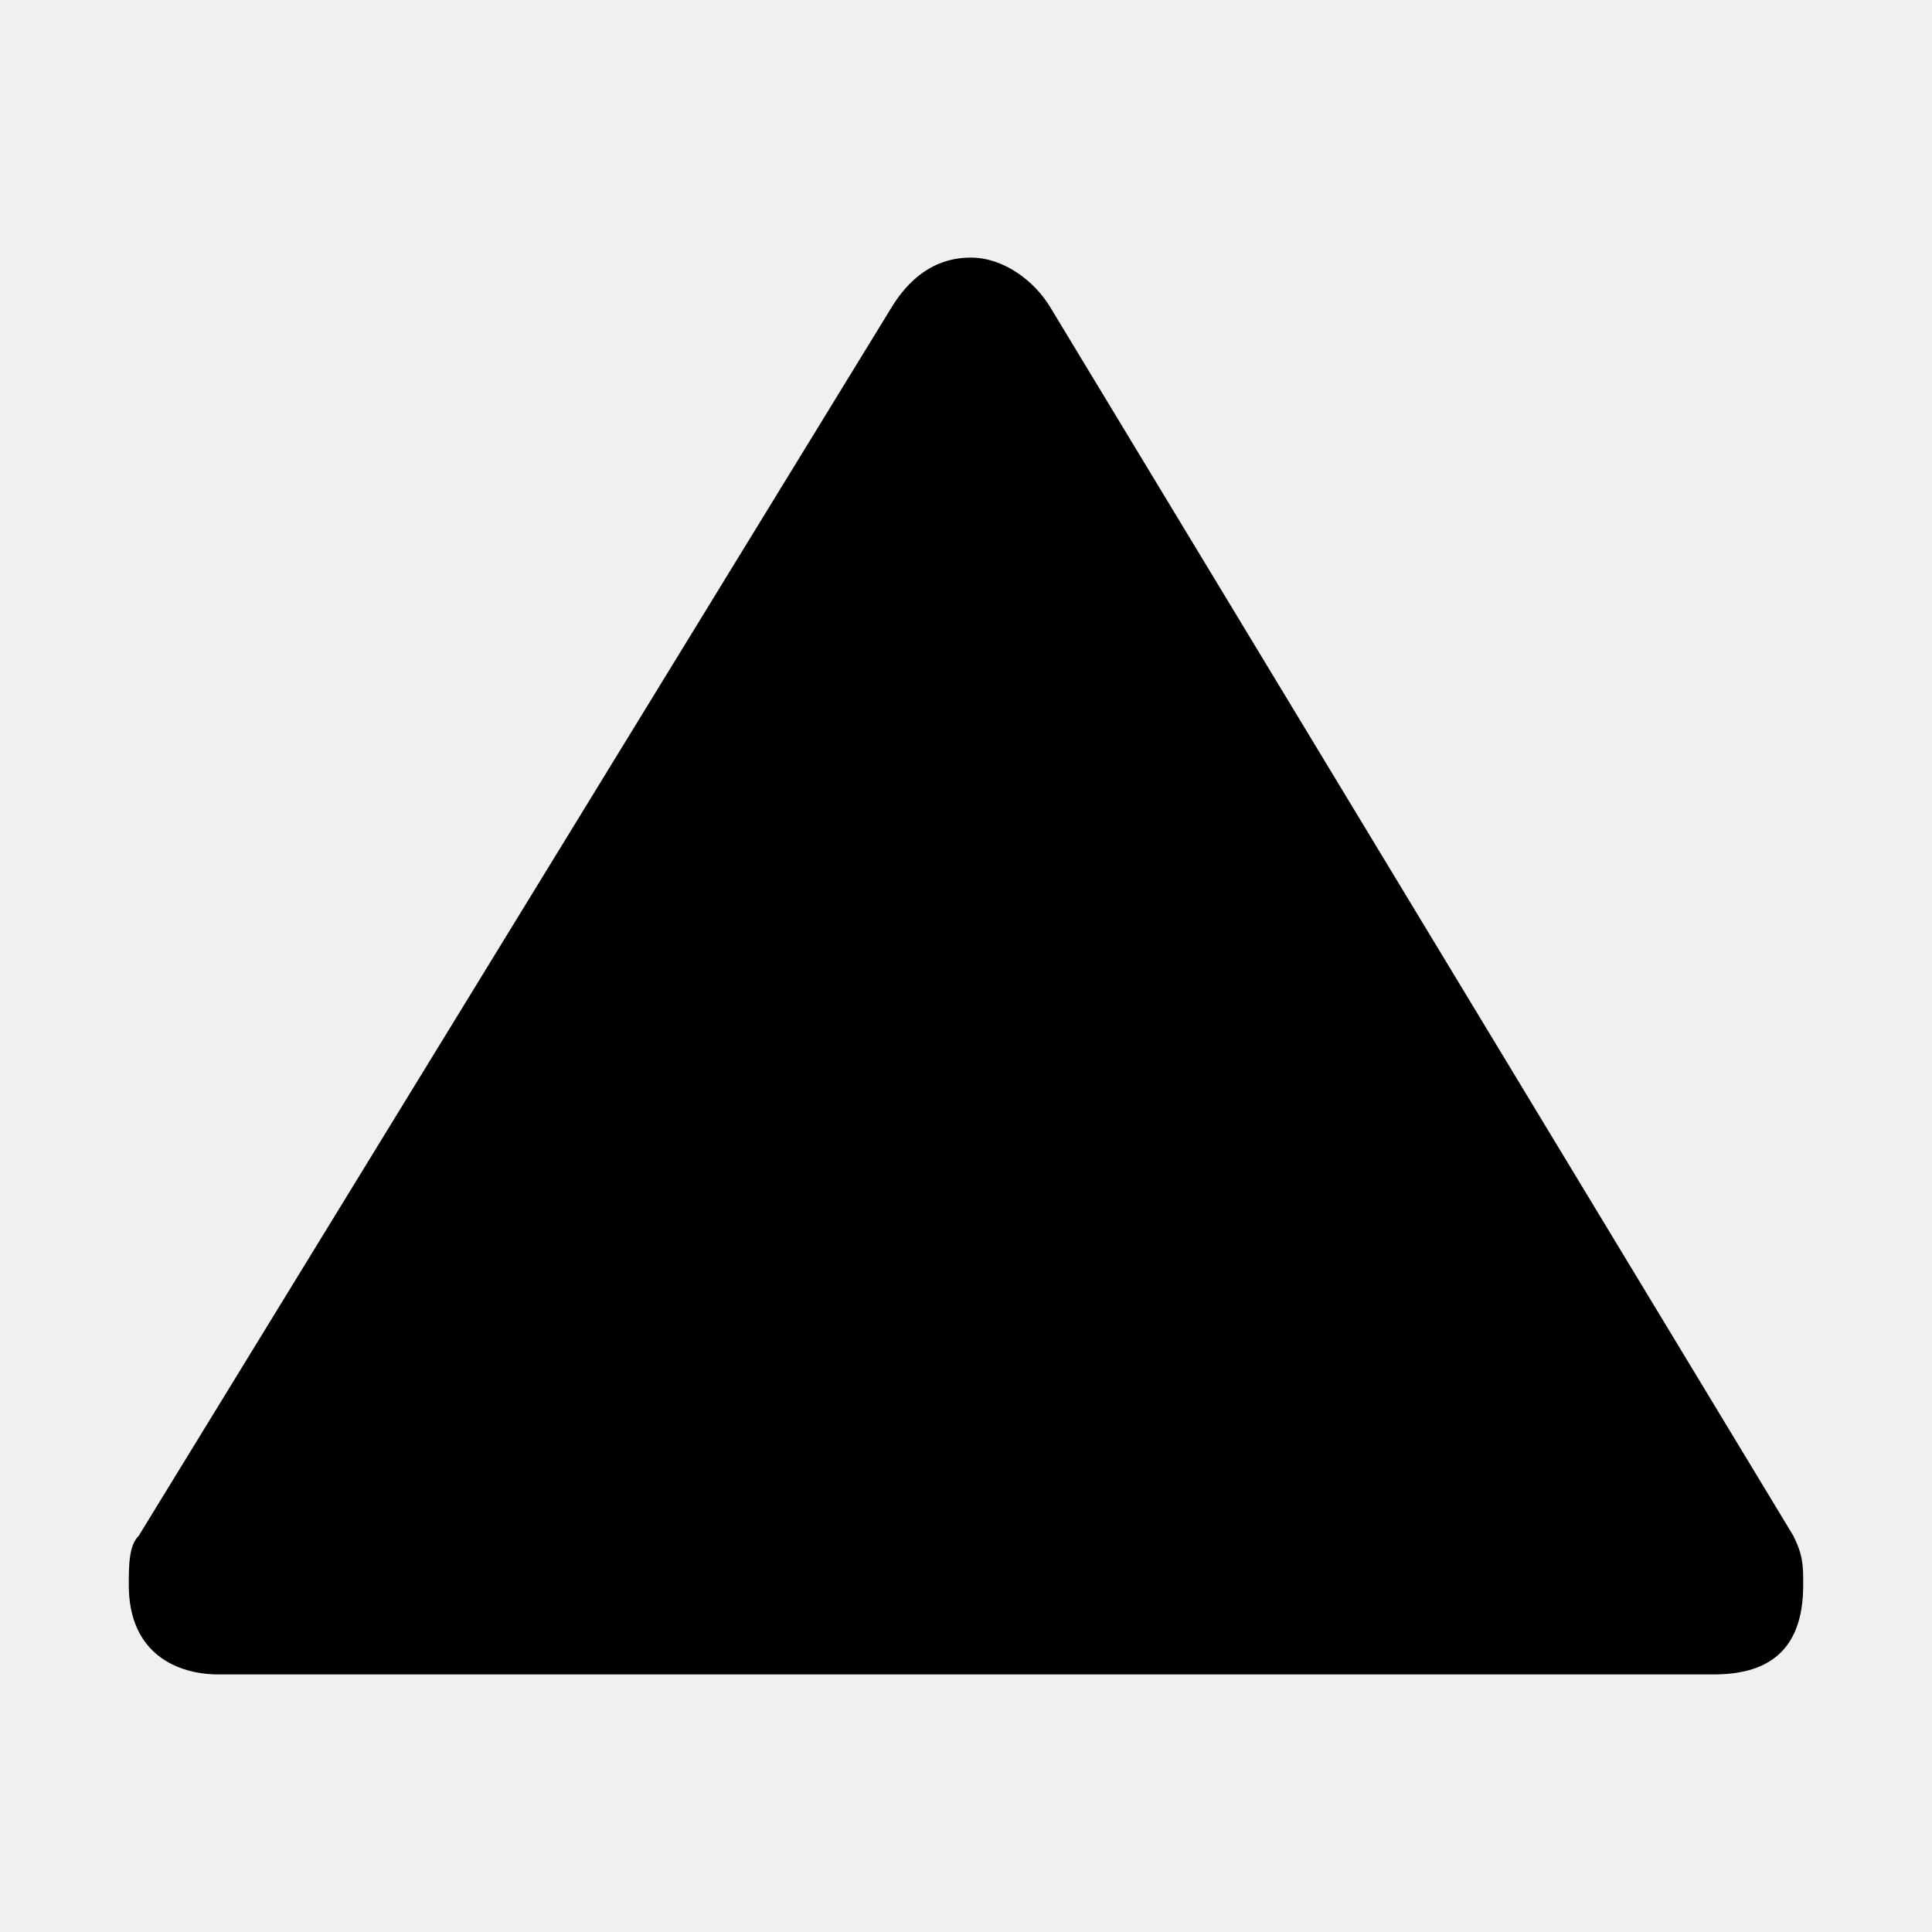
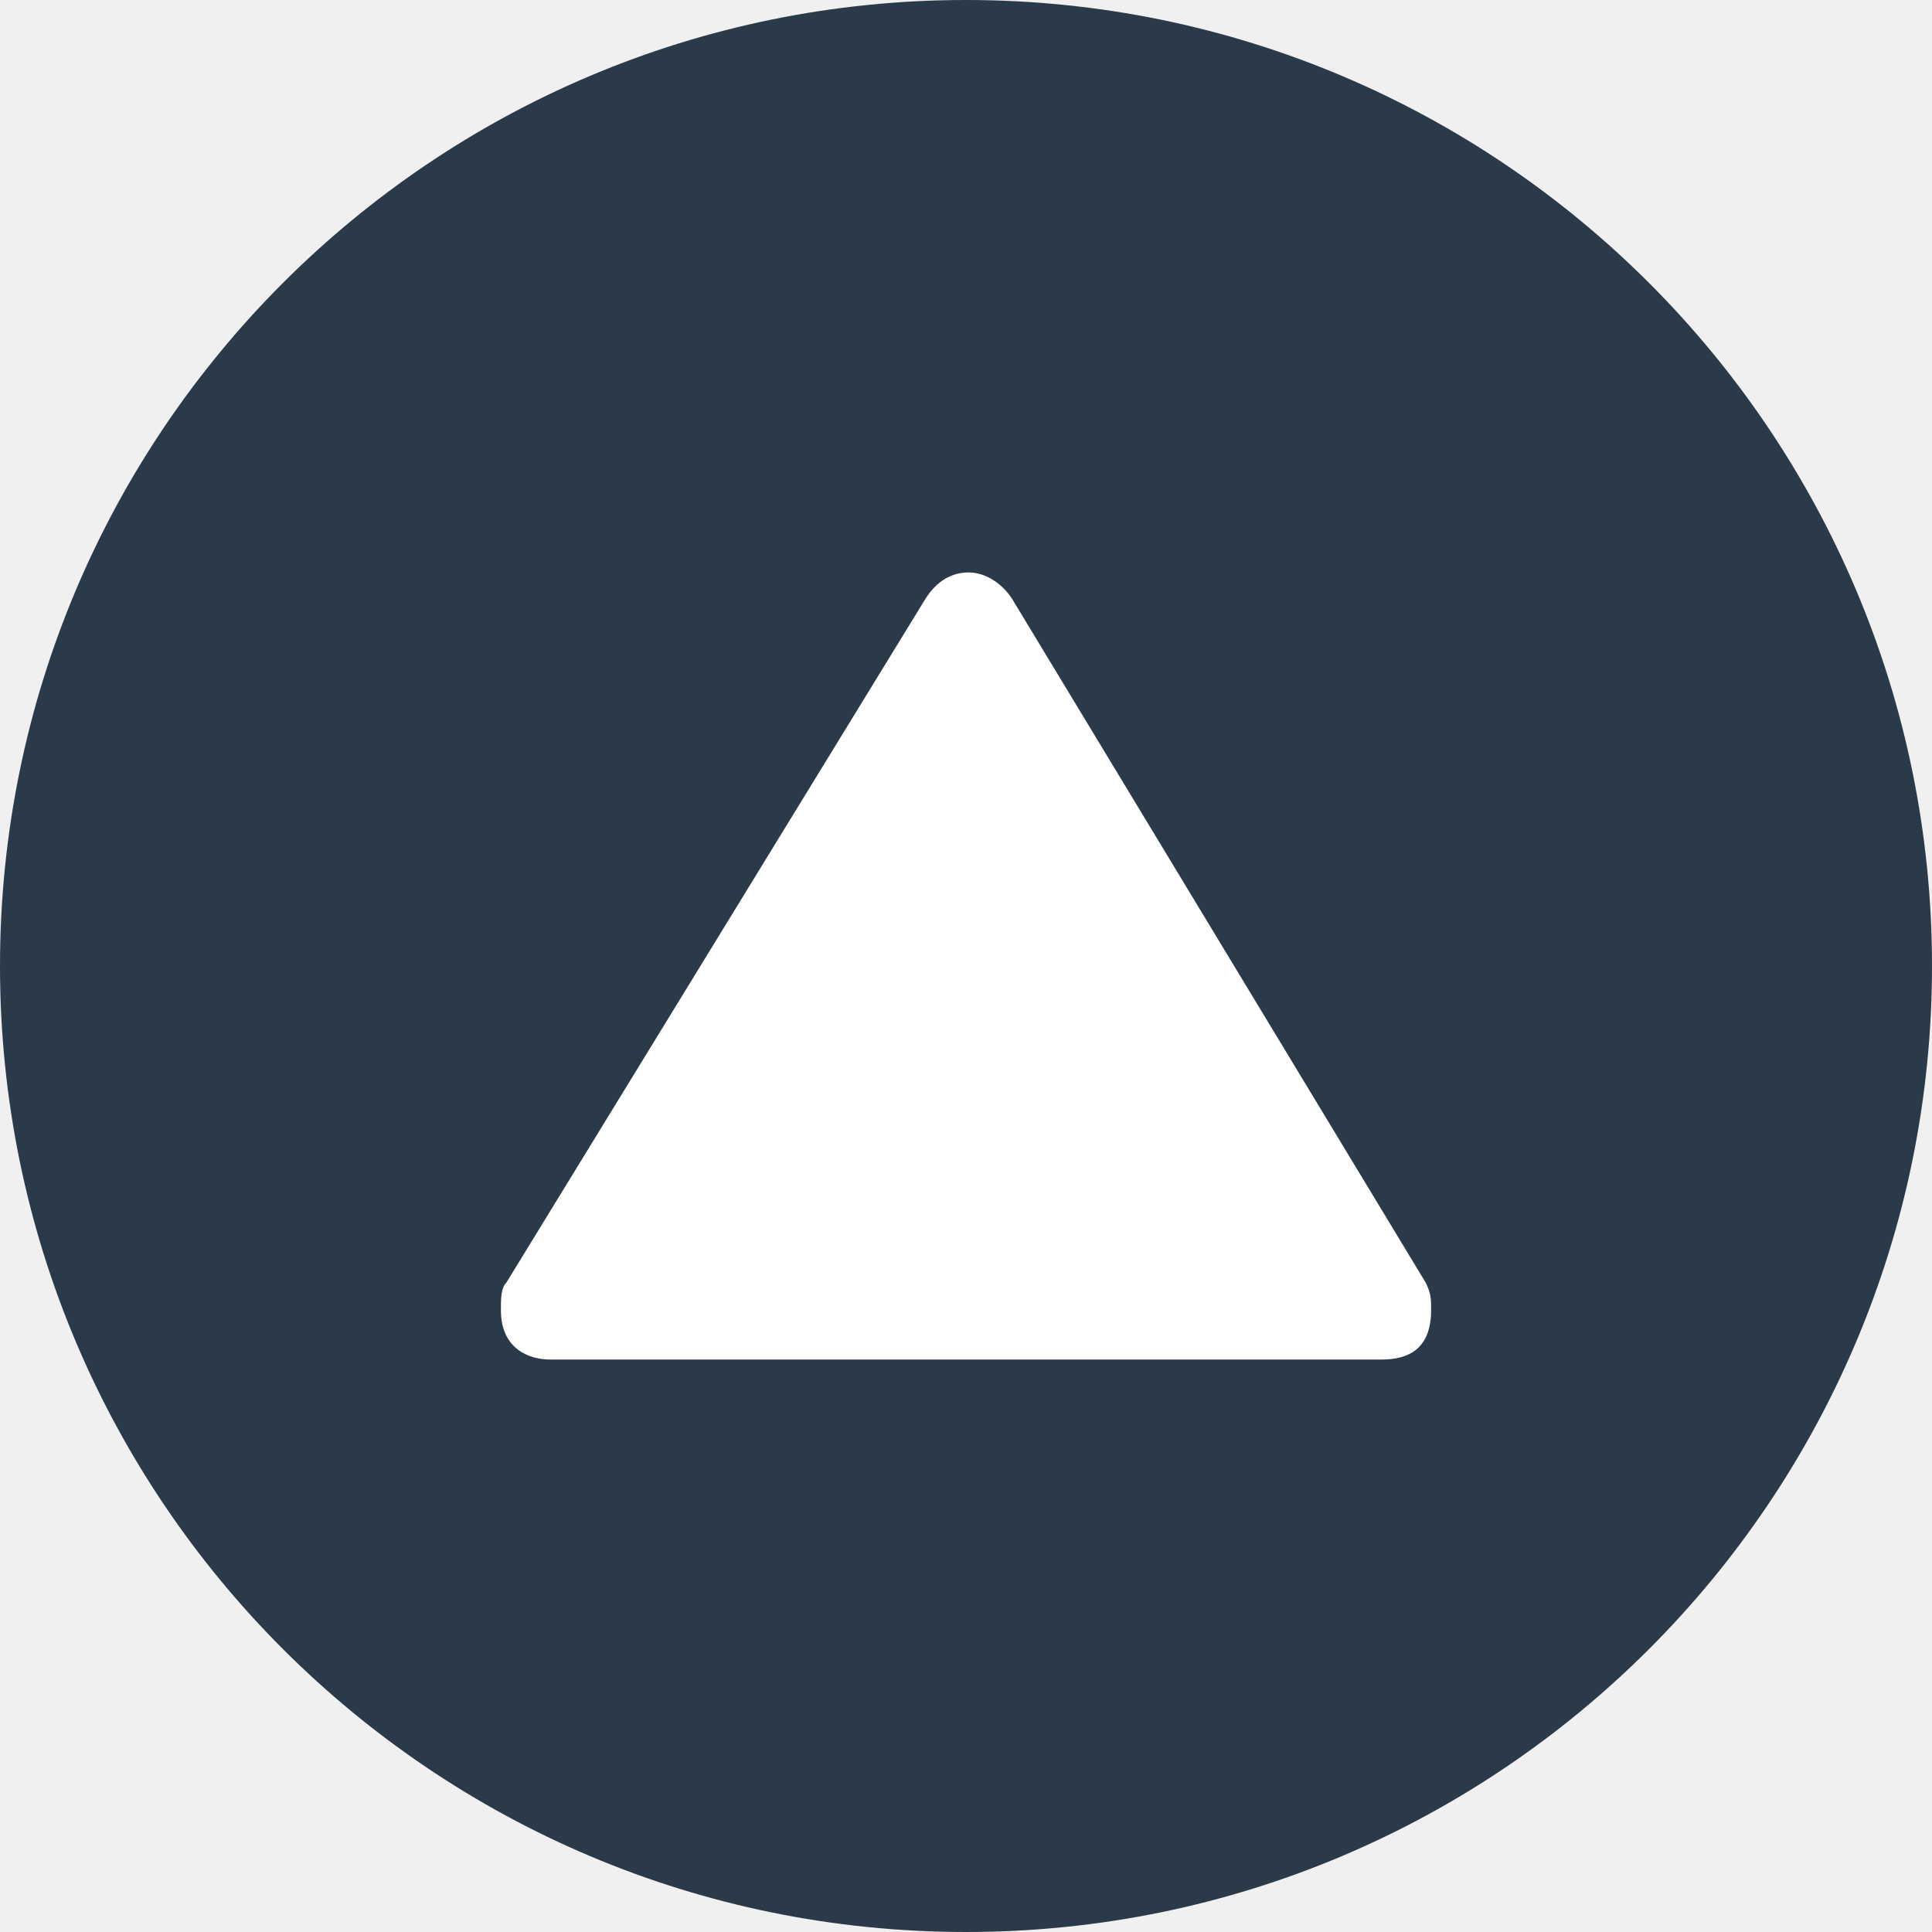
- <svg xmlns="http://www.w3.org/2000/svg" version="1.1" id="svg4619" x="0px" y="0px" width="15px" height="15px" viewBox="0 0 15 15" style="enable-background:new 0 0 15 15;" xml:space="preserve">
-   <path id="path21090-9" d="M7.538,2  C7.244,2,7.05,2.177,6.923,2.385l-5.846,9.539C1,12,1,12.154,1,12.308C1,12.846,1.385,13,1.692,13h11.615  C13.692,13,14,12.846,14,12.308c0-0.154,0-0.231-0.077-0.385L8.154,2.385C8.028,2.176,7.788,2,7.538,2z" />
+ <svg xmlns="http://www.w3.org/2000/svg" viewBox="0 0 27 27" height="27" width="27">
+   <rect fill="none" x="0" y="0" width="27" height="27" />
+   <rect x="0" y="0" width="27" height="27" rx="13.5" ry="13.5" fill="rgba(17,34,51,0.88)" />
+   <path fill="#fff" transform="translate(6 6)" d="M7.538,2  C7.244,2,7.05,2.177,6.923,2.385l-5.846,9.539C1,12,1,12.154,1,12.308C1,12.846,1.385,13,1.692,13h11.615  C13.692,13,14,12.846,14,12.308c0-0.154,0-0.231-0.077-0.385L8.154,2.385C8.028,2.176,7.788,2,7.538,2z" />
</svg>
